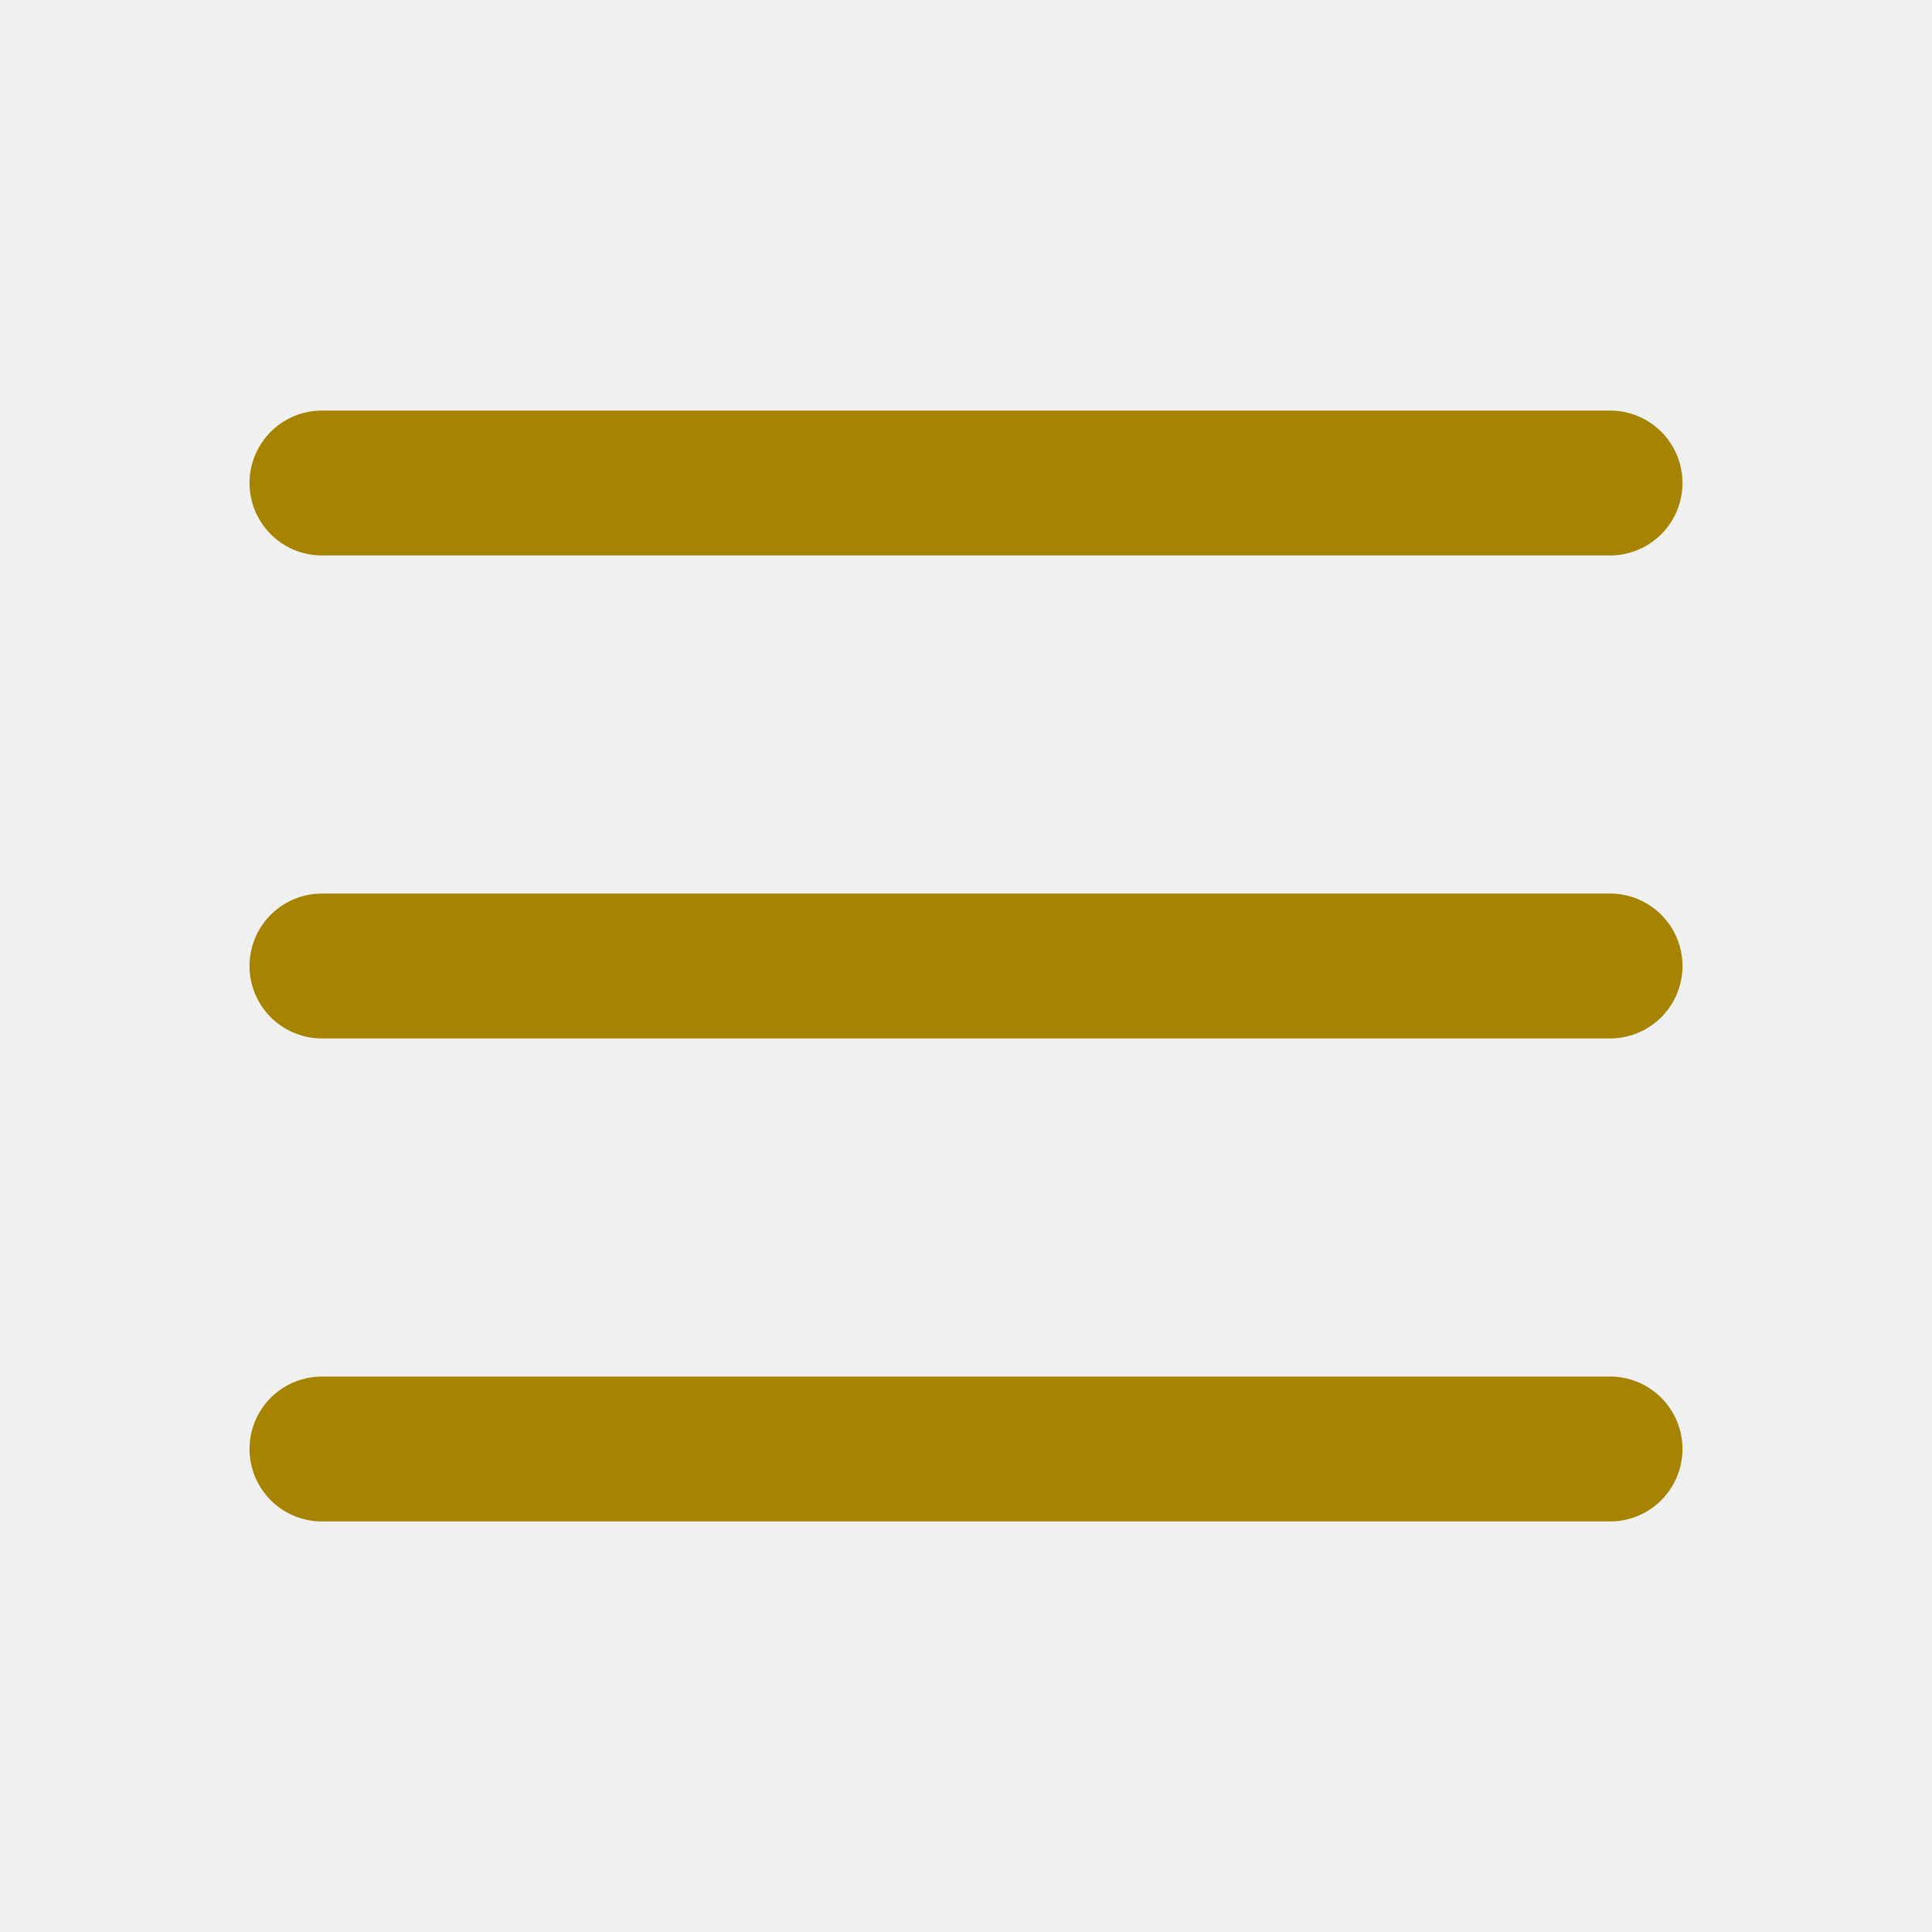
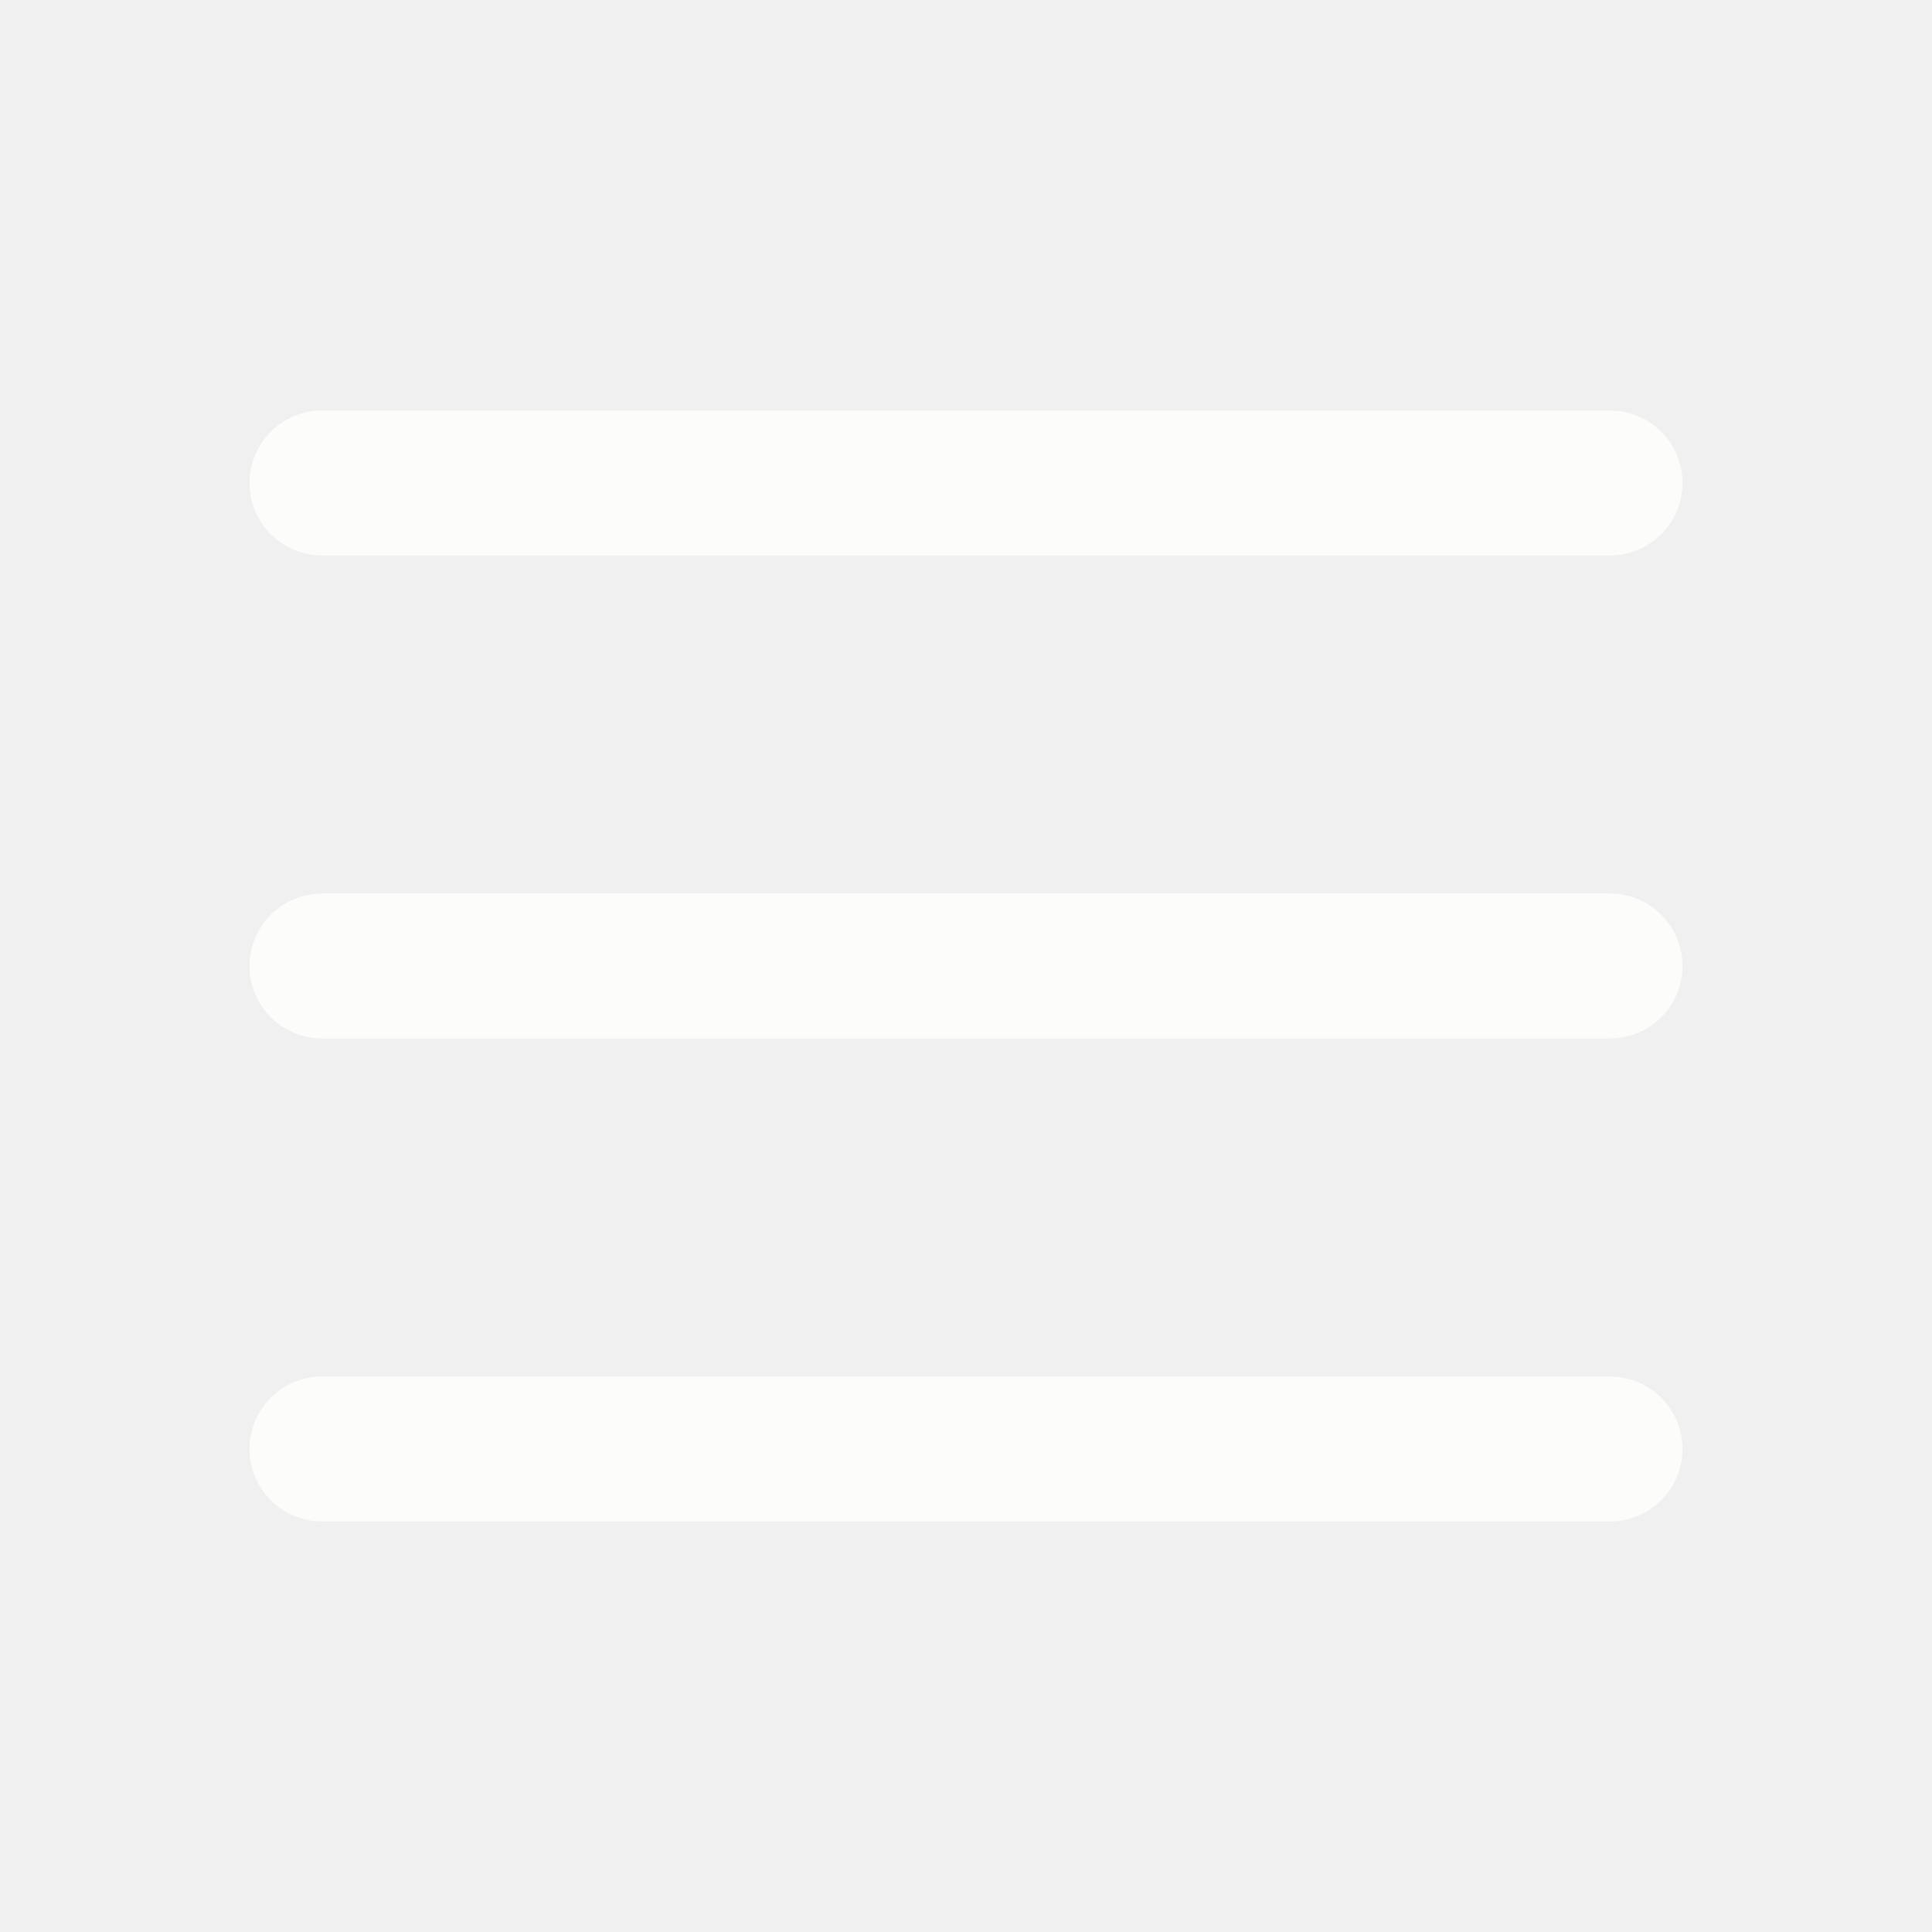
<svg xmlns="http://www.w3.org/2000/svg" width="20" height="20" viewBox="0 0 20 20" fill="none">
  <g clip-path="url(#clip0_120_1346)">
-     <path d="M3.333 5H16.667" stroke="#A68300" stroke-width="1.5" stroke-linecap="round" stroke-linejoin="round" />
-     <path d="M3.333 10H16.667" stroke="#A68300" stroke-width="1.5" stroke-linecap="round" stroke-linejoin="round" />
-     <path d="M3.333 15H16.667" stroke="#A68300" stroke-width="1.5" stroke-linecap="round" stroke-linejoin="round" />
+     <path d="M3.333 5H16.667" stroke="#FCFCFA" stroke-width="1.5" stroke-linecap="round" stroke-linejoin="round" />
+     <path d="M3.333 10H16.667" stroke="#FCFCFA" stroke-width="1.5" stroke-linecap="round" stroke-linejoin="round" />
+     <path d="M3.333 15H16.667" stroke="#FCFCFA" stroke-width="1.5" stroke-linecap="round" stroke-linejoin="round" />
  </g>
  <defs>
    <clipPath id="clip0_120_1346">
      <rect width="20" height="20" fill="white" />
    </clipPath>
  </defs>
</svg>
